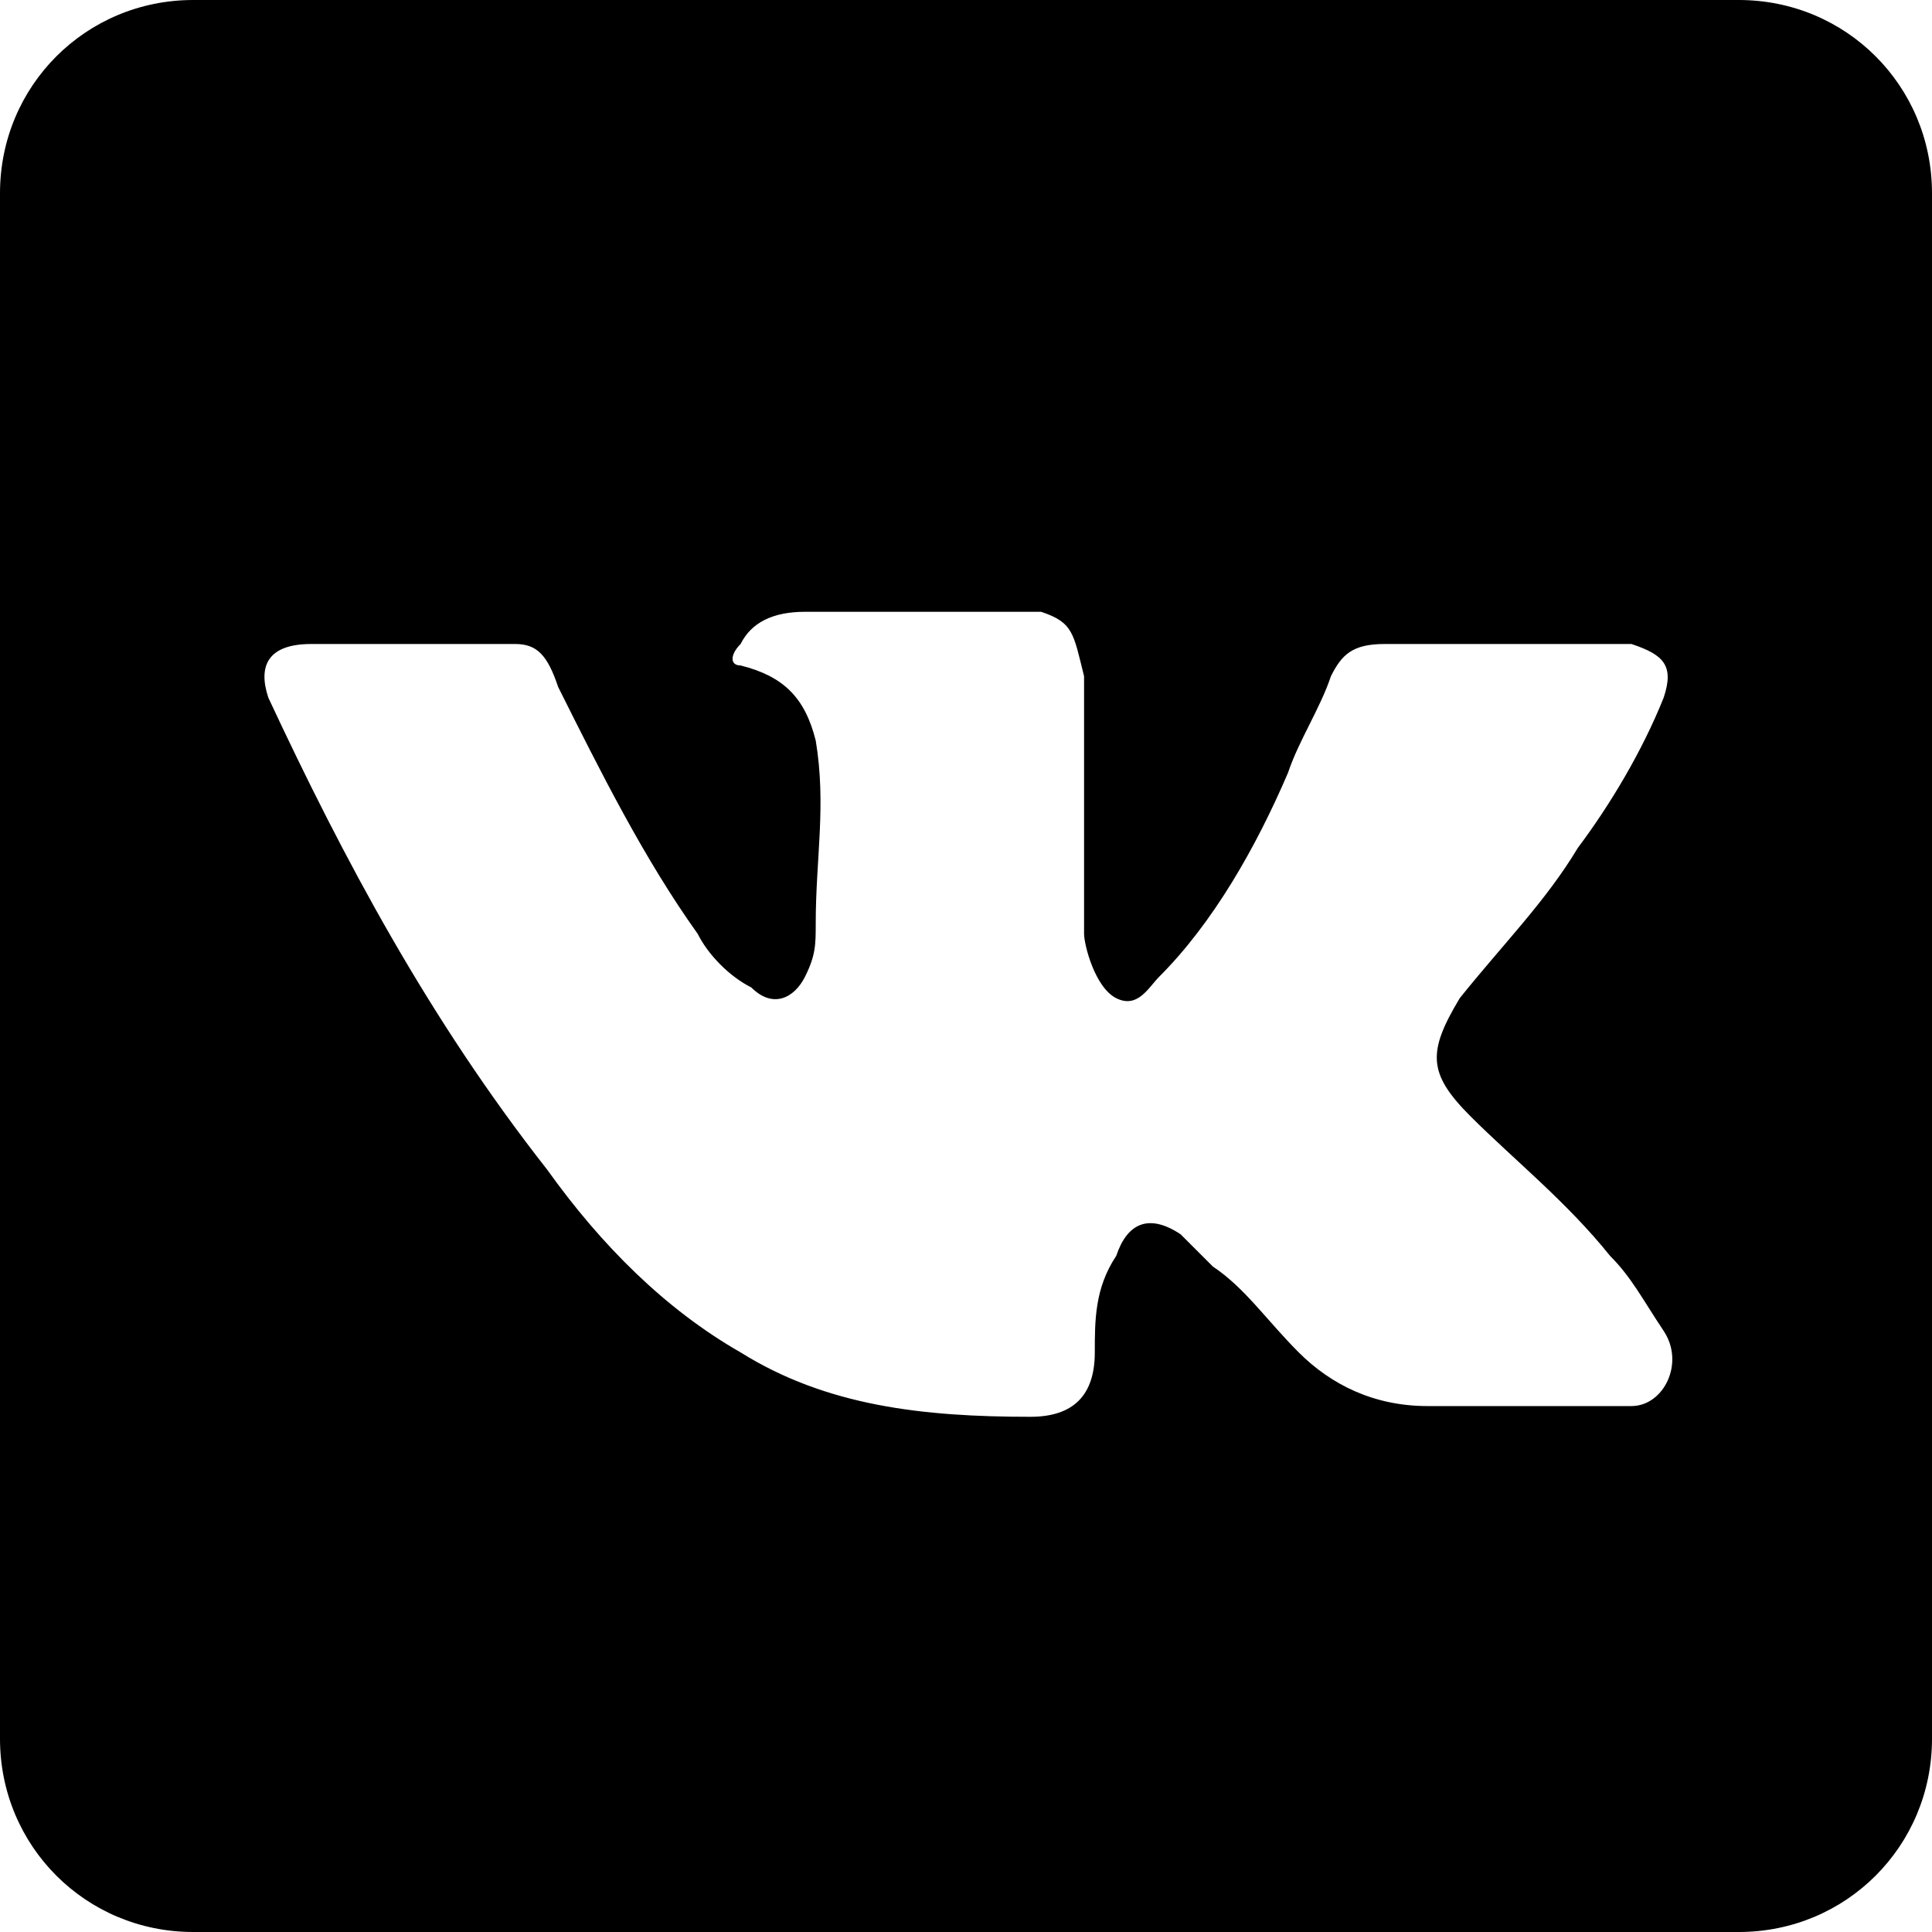
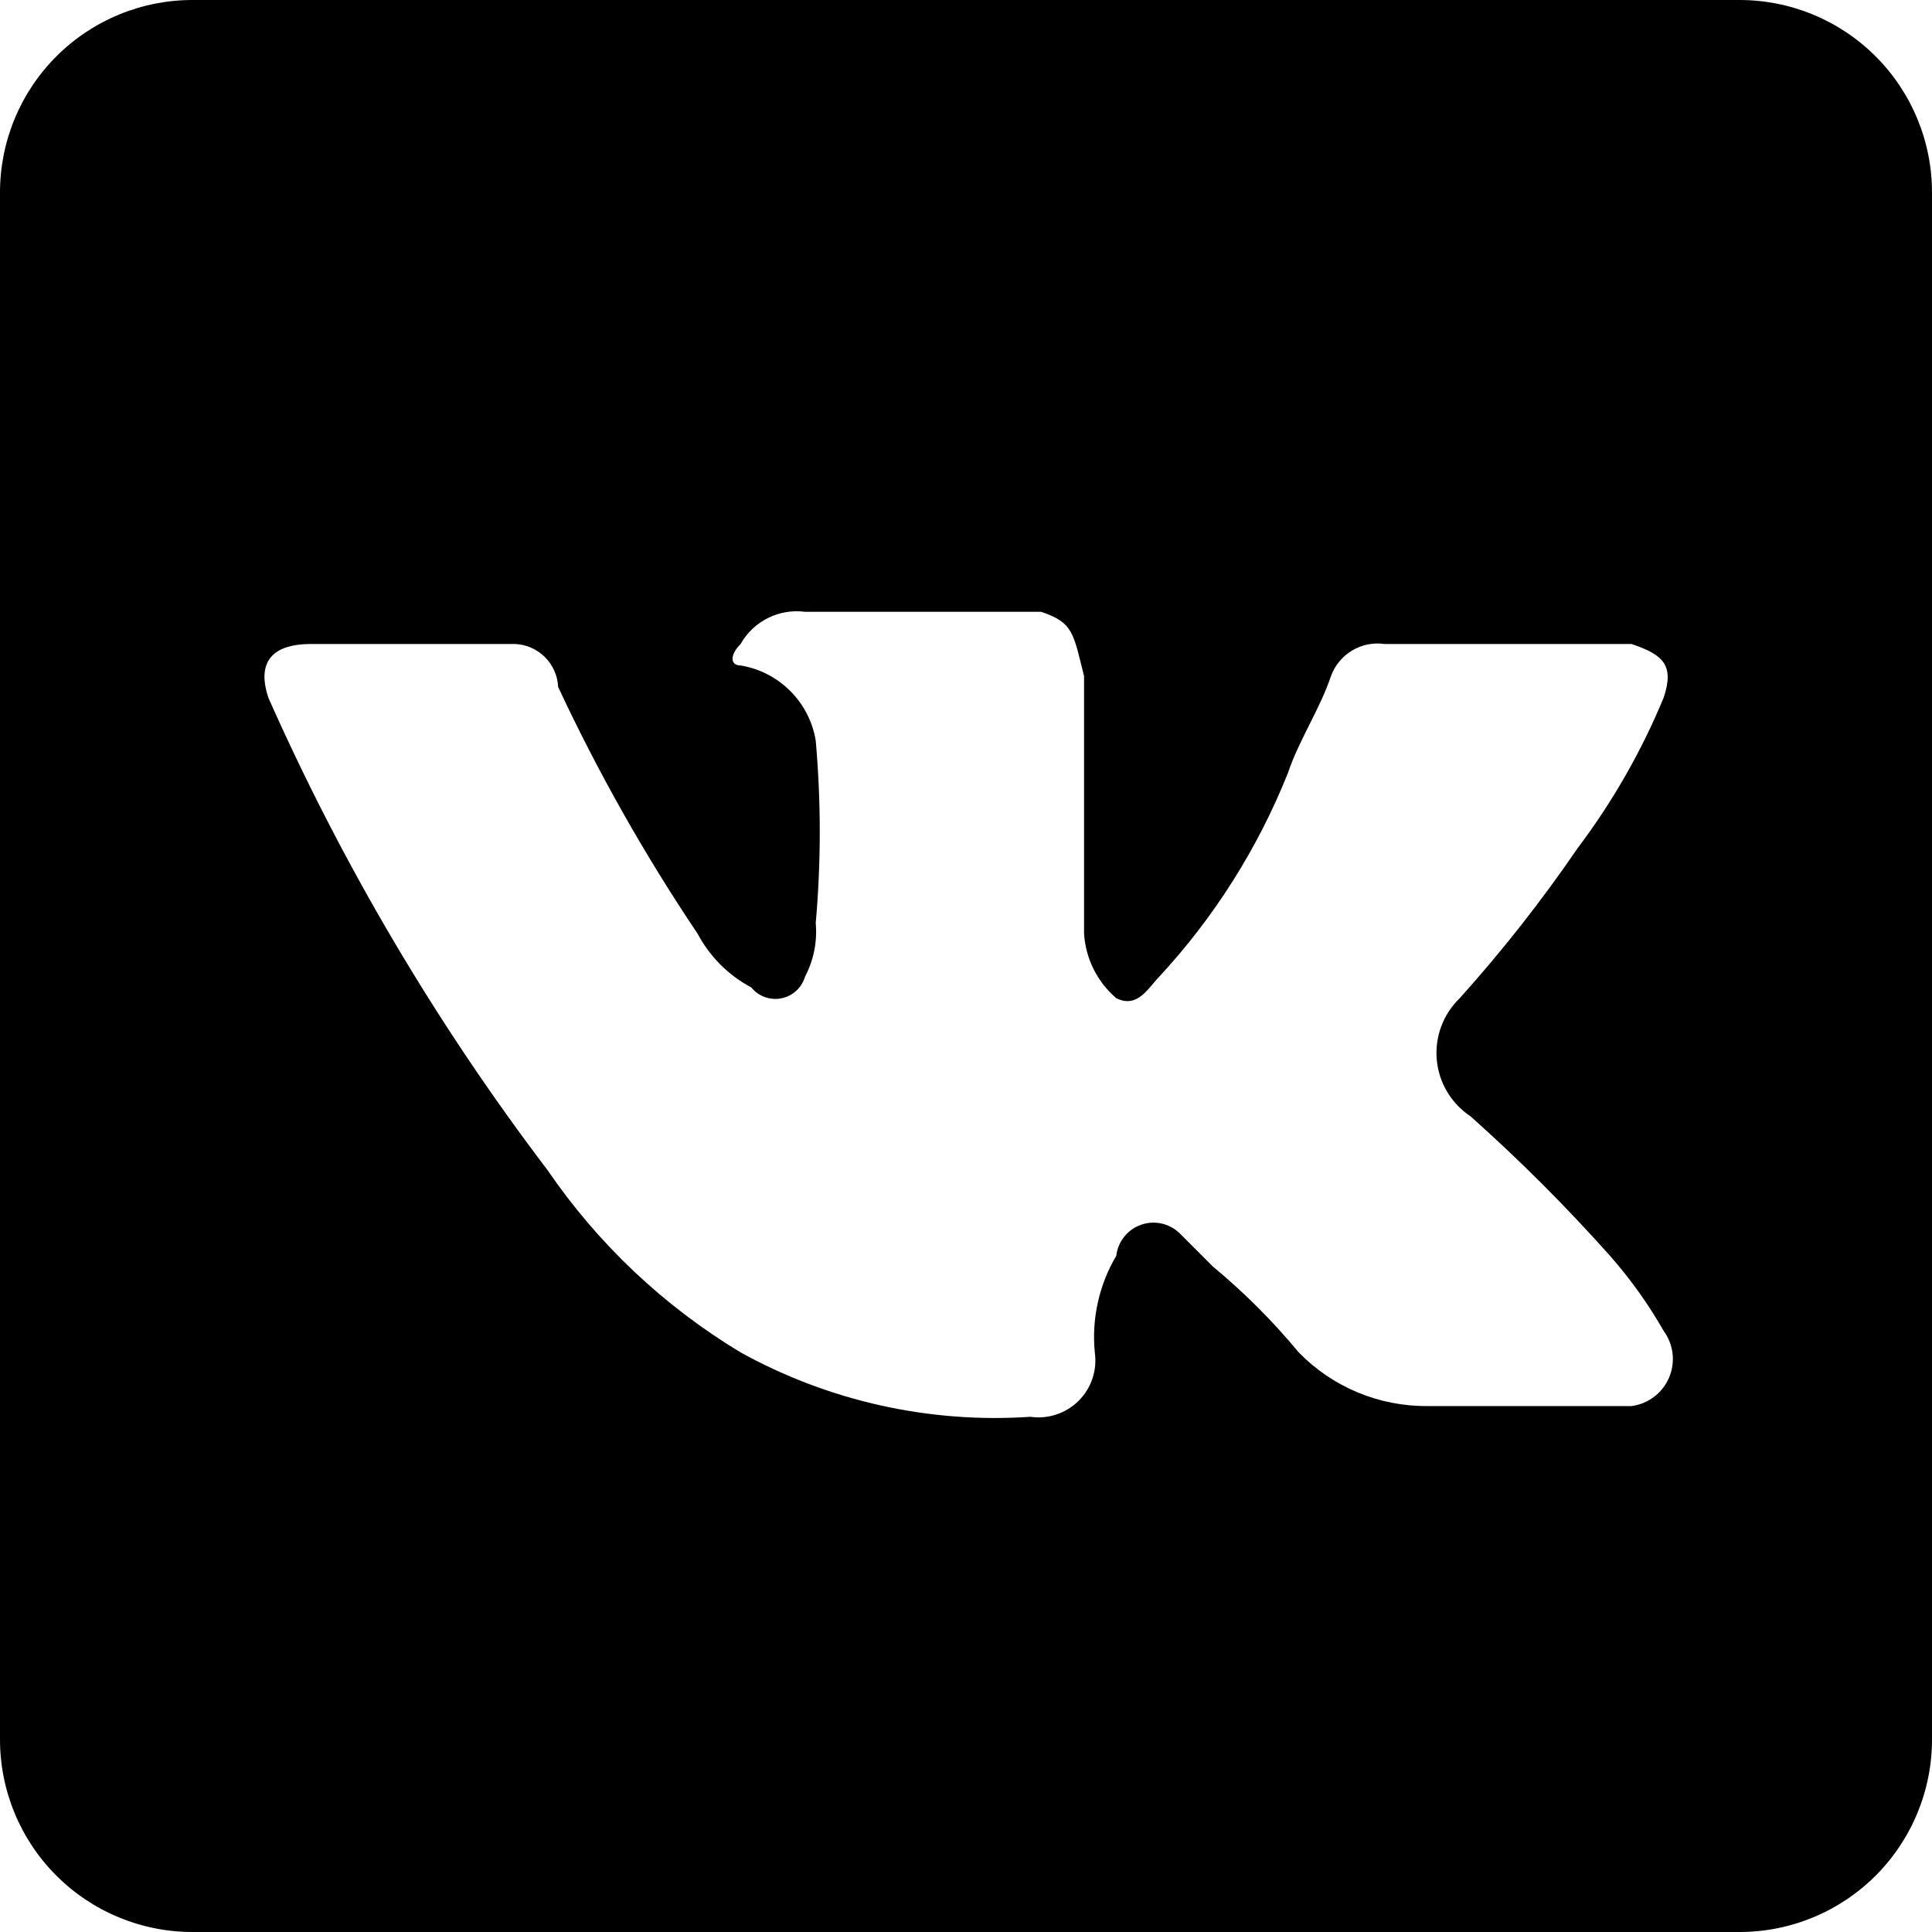
- <svg xmlns="http://www.w3.org/2000/svg" version="1.1" id="Layer_1" x="0px" y="0px" viewBox="0 0 18 18" enable-background="new 0 0 18 18" xml:space="preserve">
-   <path fill-rule="evenodd" clip-rule="evenodd" d="M16.2,0H1.8C0.8,0,0,0.8,0,1.8v14.4c0,1,0.8,1.8,1.8,1.8h14.4   c1,0,1.8-0.8,1.8-1.8V1.8C18,0.8,17.2,0,16.2,0z M13.7,10.4c0.4,0.4,0.9,0.8,1.3,1.3c0.2,0.2,0.3,0.4,0.5,0.7   c0.2,0.3,0,0.7-0.3,0.7h-1.9c-0.5,0-0.9-0.2-1.2-0.5c-0.3-0.3-0.5-0.6-0.8-0.8c-0.1-0.1-0.2-0.2-0.3-0.3c-0.3-0.2-0.5-0.1-0.6,0.2   c-0.2,0.3-0.2,0.6-0.2,0.9c0,0.4-0.2,0.6-0.6,0.6c-1,0-1.9-0.1-2.7-0.6c-0.7-0.4-1.3-1-1.8-1.7C4,9.5,3.2,8,2.5,6.5   C2.4,6.2,2.5,6,2.9,6c0.6,0,1.2,0,1.9,0C5,6,5.1,6.1,5.2,6.4C5.6,7.2,6,8,6.5,8.7C6.6,8.9,6.8,9.1,7,9.2c0.2,0.2,0.4,0.1,0.5-0.1   c0.1-0.2,0.1-0.3,0.1-0.5c0-0.6,0.1-1.1,0-1.7C7.5,6.5,7.3,6.3,6.9,6.2C6.8,6.2,6.8,6.1,6.9,6C7,5.8,7.2,5.7,7.5,5.7l2.2,0   C10,5.8,10,5.9,10.1,6.3l0,2.4c0,0.1,0.1,0.5,0.3,0.6c0.2,0.1,0.3-0.1,0.4-0.2c0.5-0.5,0.9-1.2,1.2-1.9c0.1-0.3,0.3-0.6,0.4-0.9   C12.5,6.1,12.6,6,12.9,6L15,6c0.1,0,0.1,0,0.2,0c0.3,0.1,0.4,0.2,0.3,0.5c-0.2,0.5-0.5,1-0.8,1.4c-0.3,0.5-0.7,0.9-1.1,1.4   C13.3,9.8,13.3,10,13.7,10.4z" />
+ <svg xmlns="http://www.w3.org/2000/svg" width="18" height="18" viewBox="0 0 18 18">
+   <defs>
+     <style>
+       .cls-1 {
+         fill-rule: evenodd;
+       }
+     </style>
+   </defs>
+   <path id="Фигура_4" data-name="Фигура 4" class="cls-1" d="M16.2,0H1.8A1.793,1.793,0,0,0,0,1.8V16.2A1.793,1.793,0,0,0,1.8,18H16.2A1.793,1.793,0,0,0,18,16.2V1.8A1.793,1.793,0,0,0,16.2,0ZM13.7,10.4A15.933,15.933,0,0,1,15,11.7a4.233,4.233,0,0,1,.5.7,0.442,0.442,0,0,1-.3.7H13.3a1.656,1.656,0,0,1-1.2-.5,6.034,6.034,0,0,0-.8-0.8L11,11.5a0.349,0.349,0,0,0-.6.2,1.486,1.486,0,0,0-.2.9,0.53,0.53,0,0,1-.6.6,4.9,4.9,0,0,1-2.7-.6,5.814,5.814,0,0,1-1.8-1.7A22.1,22.1,0,0,1,2.5,6.5C2.4,6.2,2.5,6,2.9,6H4.8a0.42,0.42,0,0,1,.4.4A17.1,17.1,0,0,0,6.5,8.7a1.205,1.205,0,0,0,.5.5,0.288,0.288,0,0,0,.5-0.1,0.9,0.9,0,0,0,.1-0.5,9.652,9.652,0,0,0,0-1.7,0.85,0.85,0,0,0-.7-0.7c-0.1,0-.1-0.1,0-0.2a0.6,0.6,0,0,1,.6-0.3H9.7c0.3,0.1.3,0.2,0.4,0.6V8.7a0.864,0.864,0,0,0,.3.6c0.2,0.1.3-.1,0.4-0.2A6.15,6.15,0,0,0,12,7.2c0.1-.3.3-0.6,0.4-0.9A0.462,0.462,0,0,1,12.9,6h2.3c0.3,0.1.4,0.2,0.3,0.5a6.376,6.376,0,0,1-.8,1.4,13.444,13.444,0,0,1-1.1,1.4A0.708,0.708,0,0,0,13.7,10.4Z" />
</svg>
